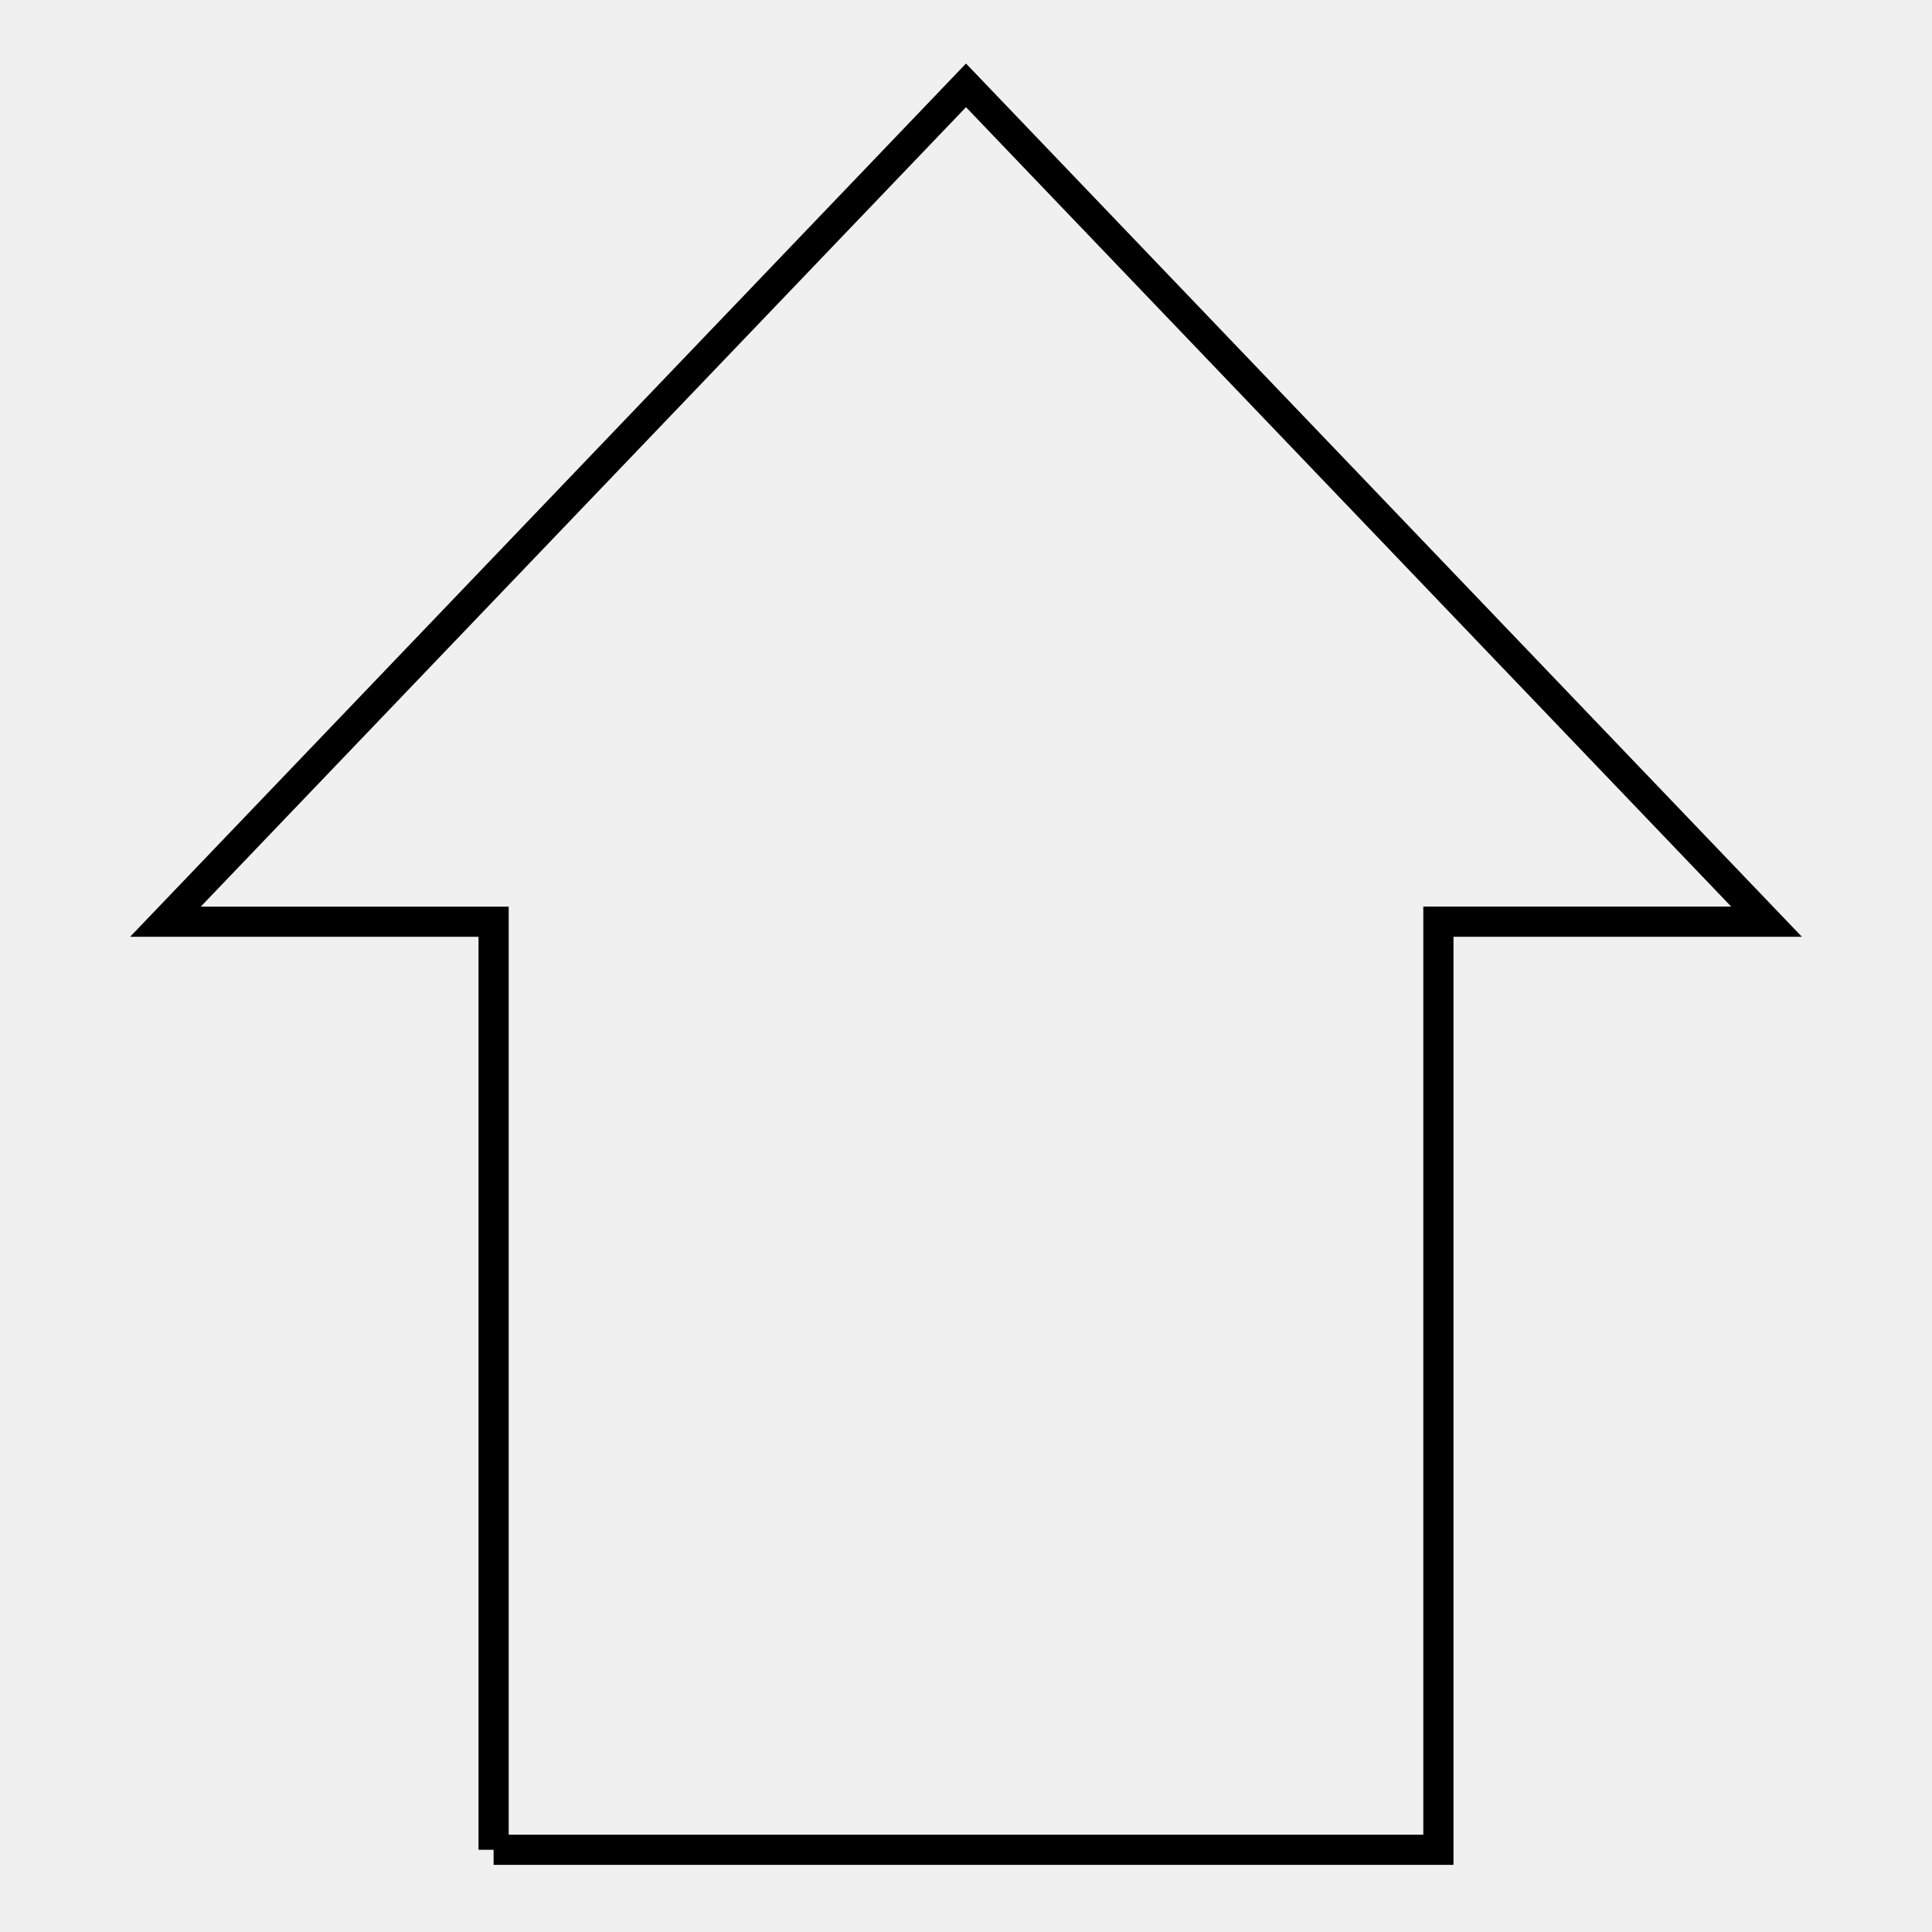
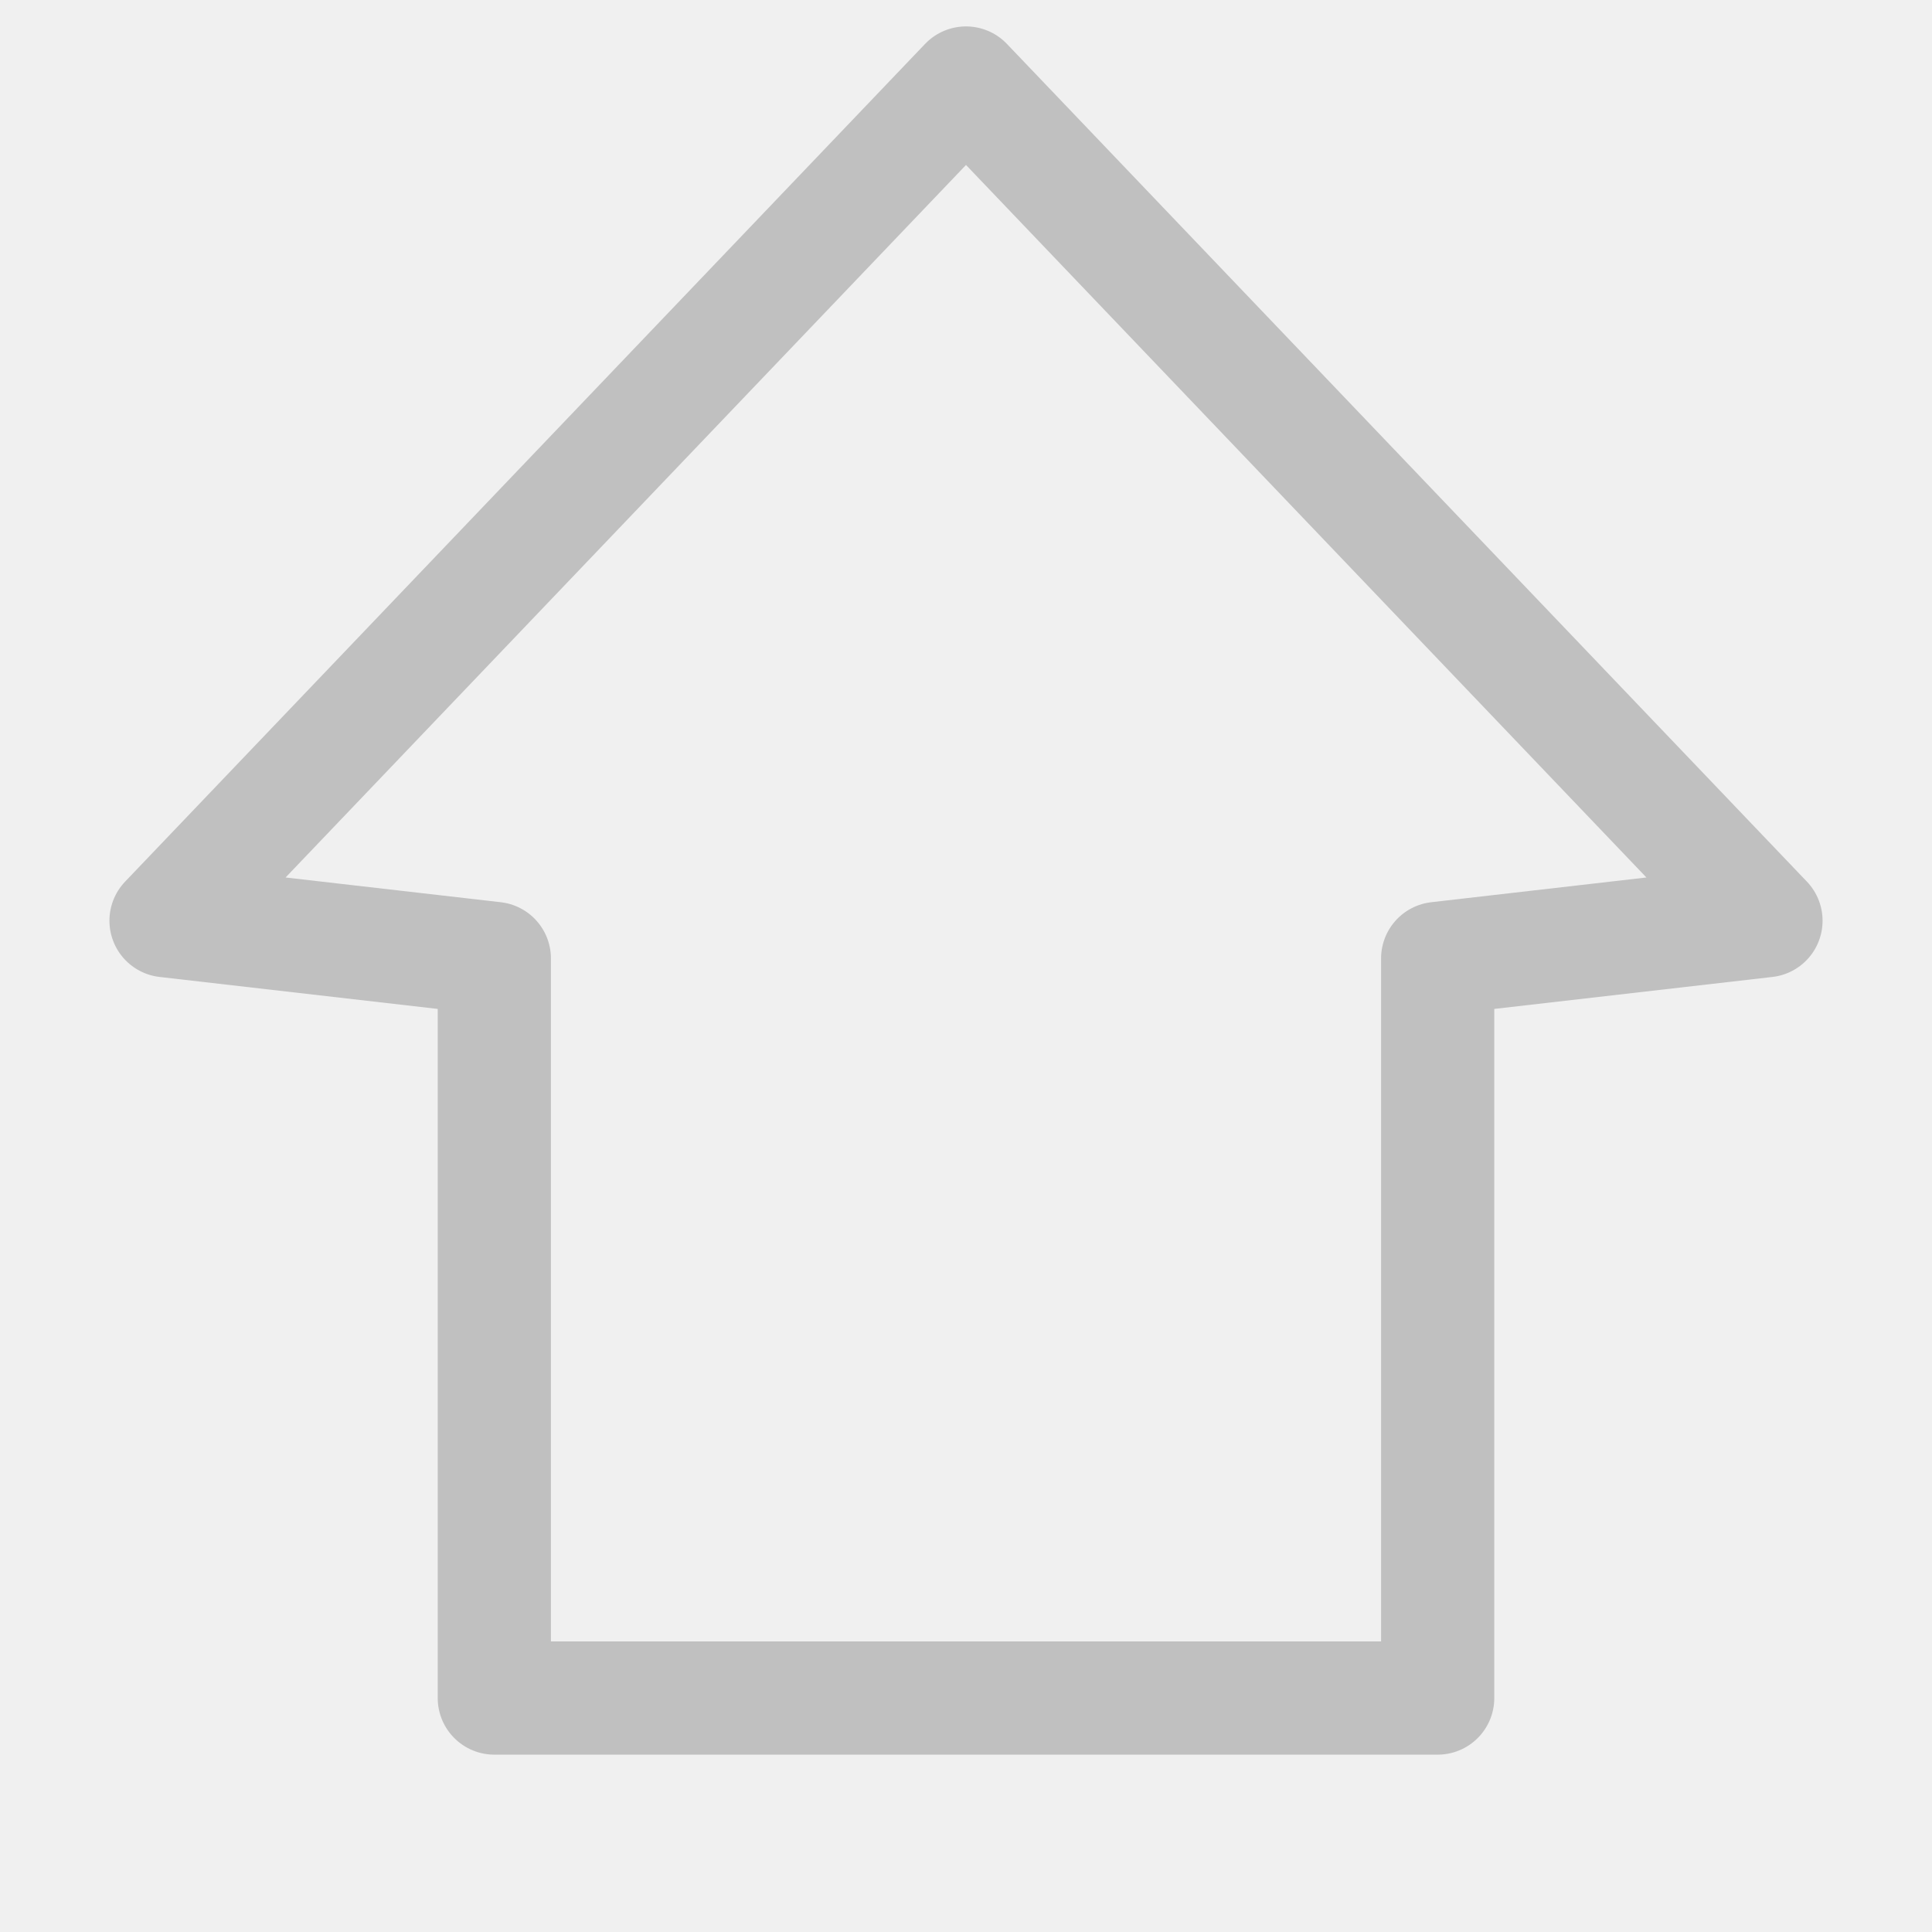
<svg xmlns="http://www.w3.org/2000/svg" viewBox="0 0 512 512" style="height: 512px; width: 512px;">
  <g class="" transform="translate(0,0)" style="">
-     <path d="M130.81 21.785v245.95H43.84L256 489.382l212.158-221.644H381.19V21.786H130.81z" fill="#ffffff" fill-opacity="0" transform="translate(0, 512) scale(1, -1) rotate(0, 256, 256) skewX(0) skewY(0)" stroke="#000000" stroke-opacity="1" stroke-width="8" />
+     <path d="M 131 450 v -196 l -87 -10 L 256 22 l 212 222 l -87 10 v 196 z" fill="#ffffff" fill-opacity="0" stroke="#000000" stroke-opacity="0.2" stroke-width="30" stroke-linejoin="round" />
  </g>
</svg>
